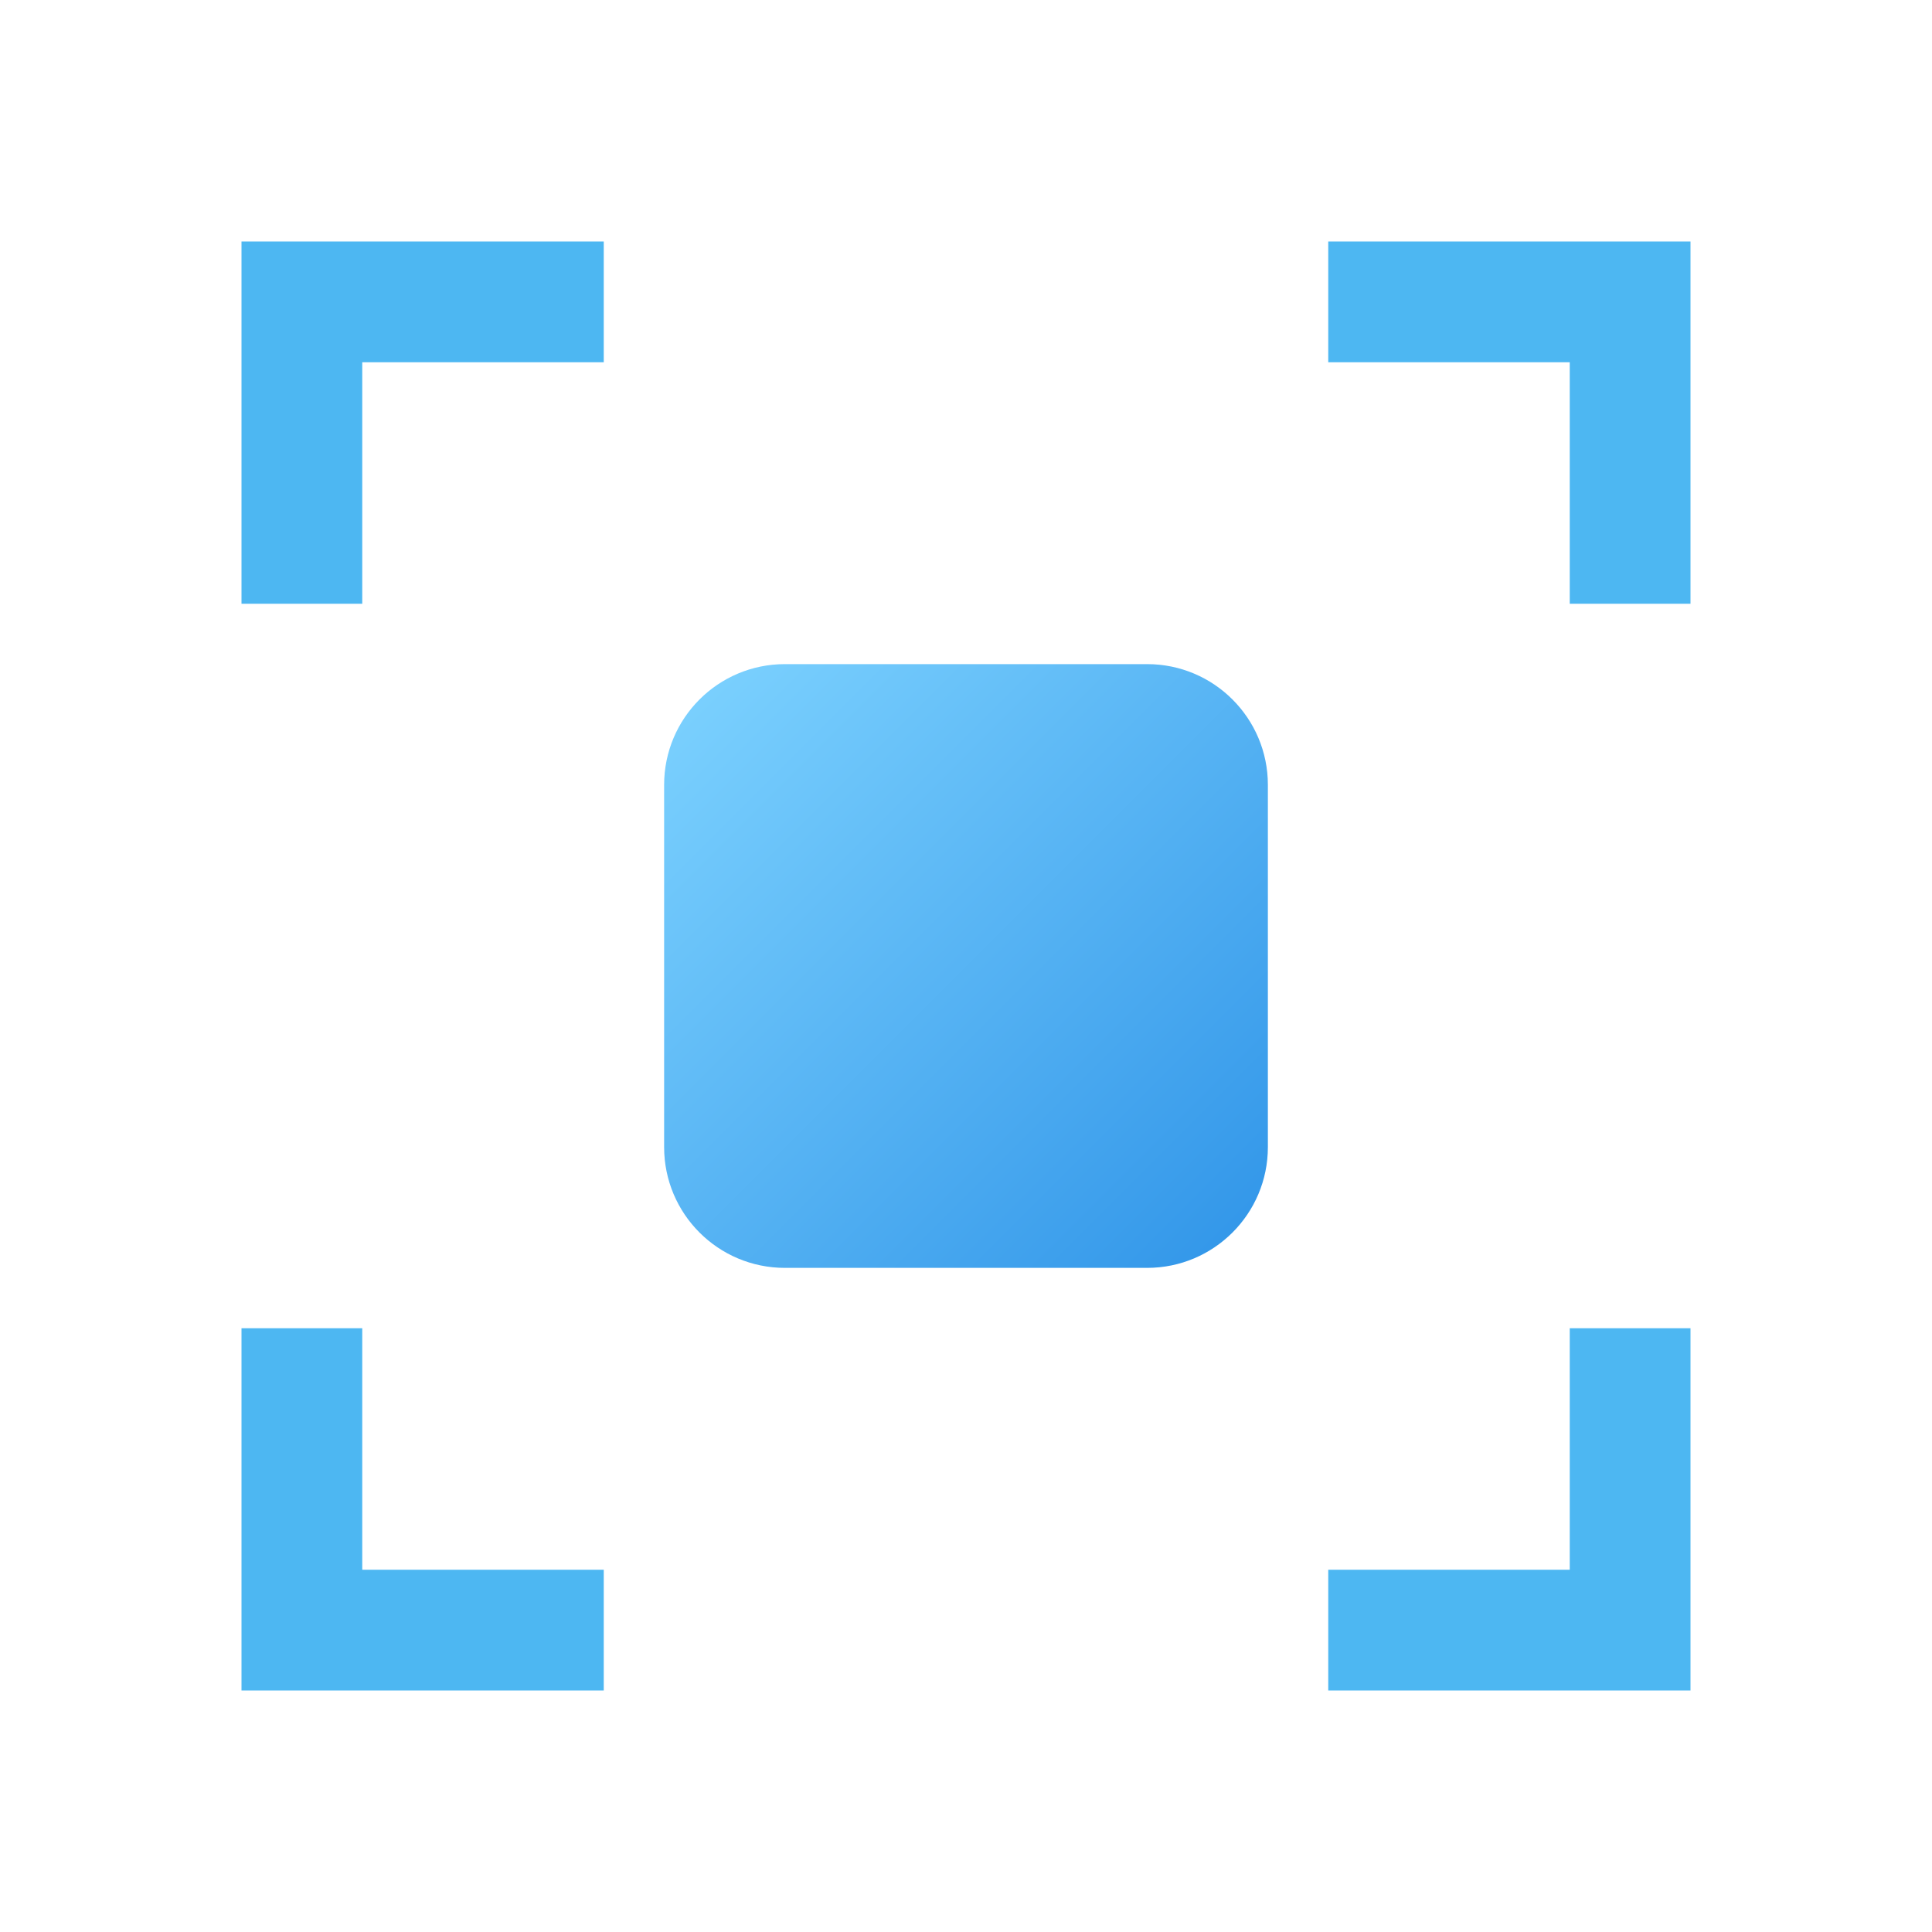
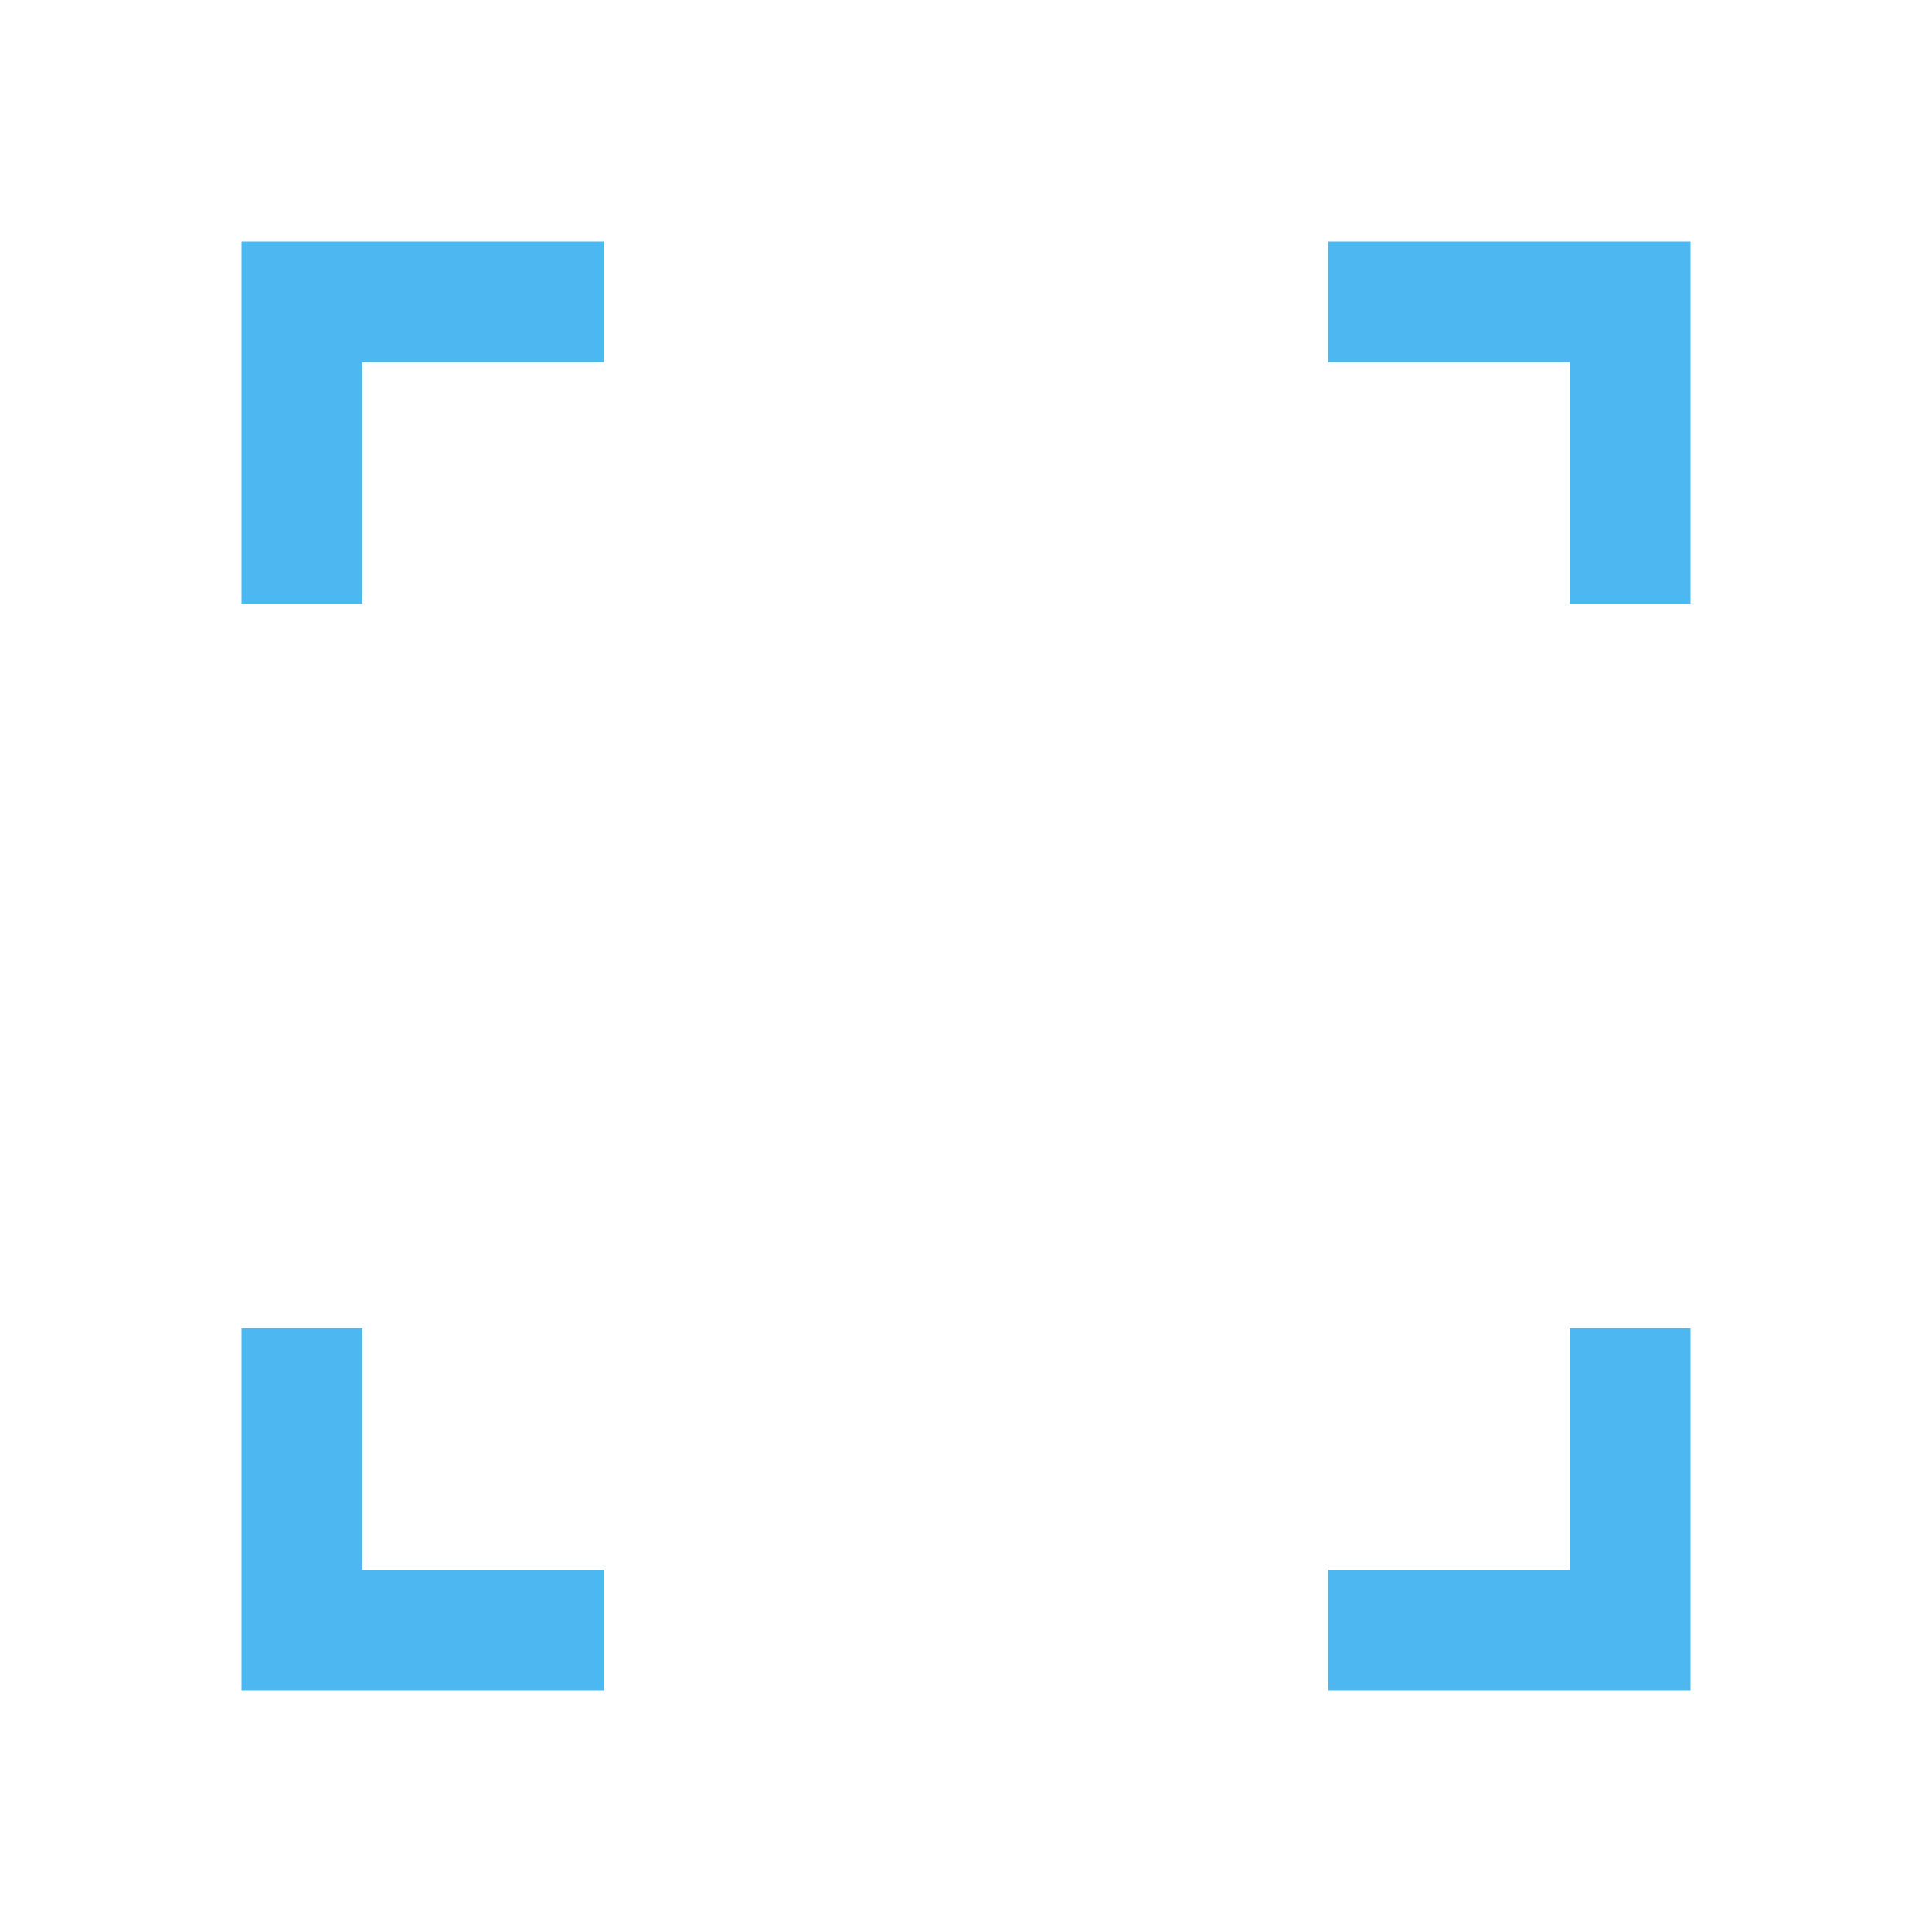
<svg xmlns="http://www.w3.org/2000/svg" viewBox="0 0 64 64" width="512" height="512" fill="none">
-   <defs>
-     <linearGradient id="box" x1="22" y1="22" x2="42" y2="42" gradientUnits="userSpaceOnUse">
-       <stop offset="0" stop-color="#7ED3FF" />
-       <stop offset="1" stop-color="#2F94E8" />
-     </linearGradient>
-   </defs>
  <path d="M18 10H10v8M46 10h8v8M10 46v8h8M54 46v8h-8" stroke="#4DB7F2" stroke-width="4" stroke-linecap="square" stroke-linejoin="miter" />
-   <rect x="22" y="22" width="20" height="20" rx="4" fill="url(#box)" />
</svg>
